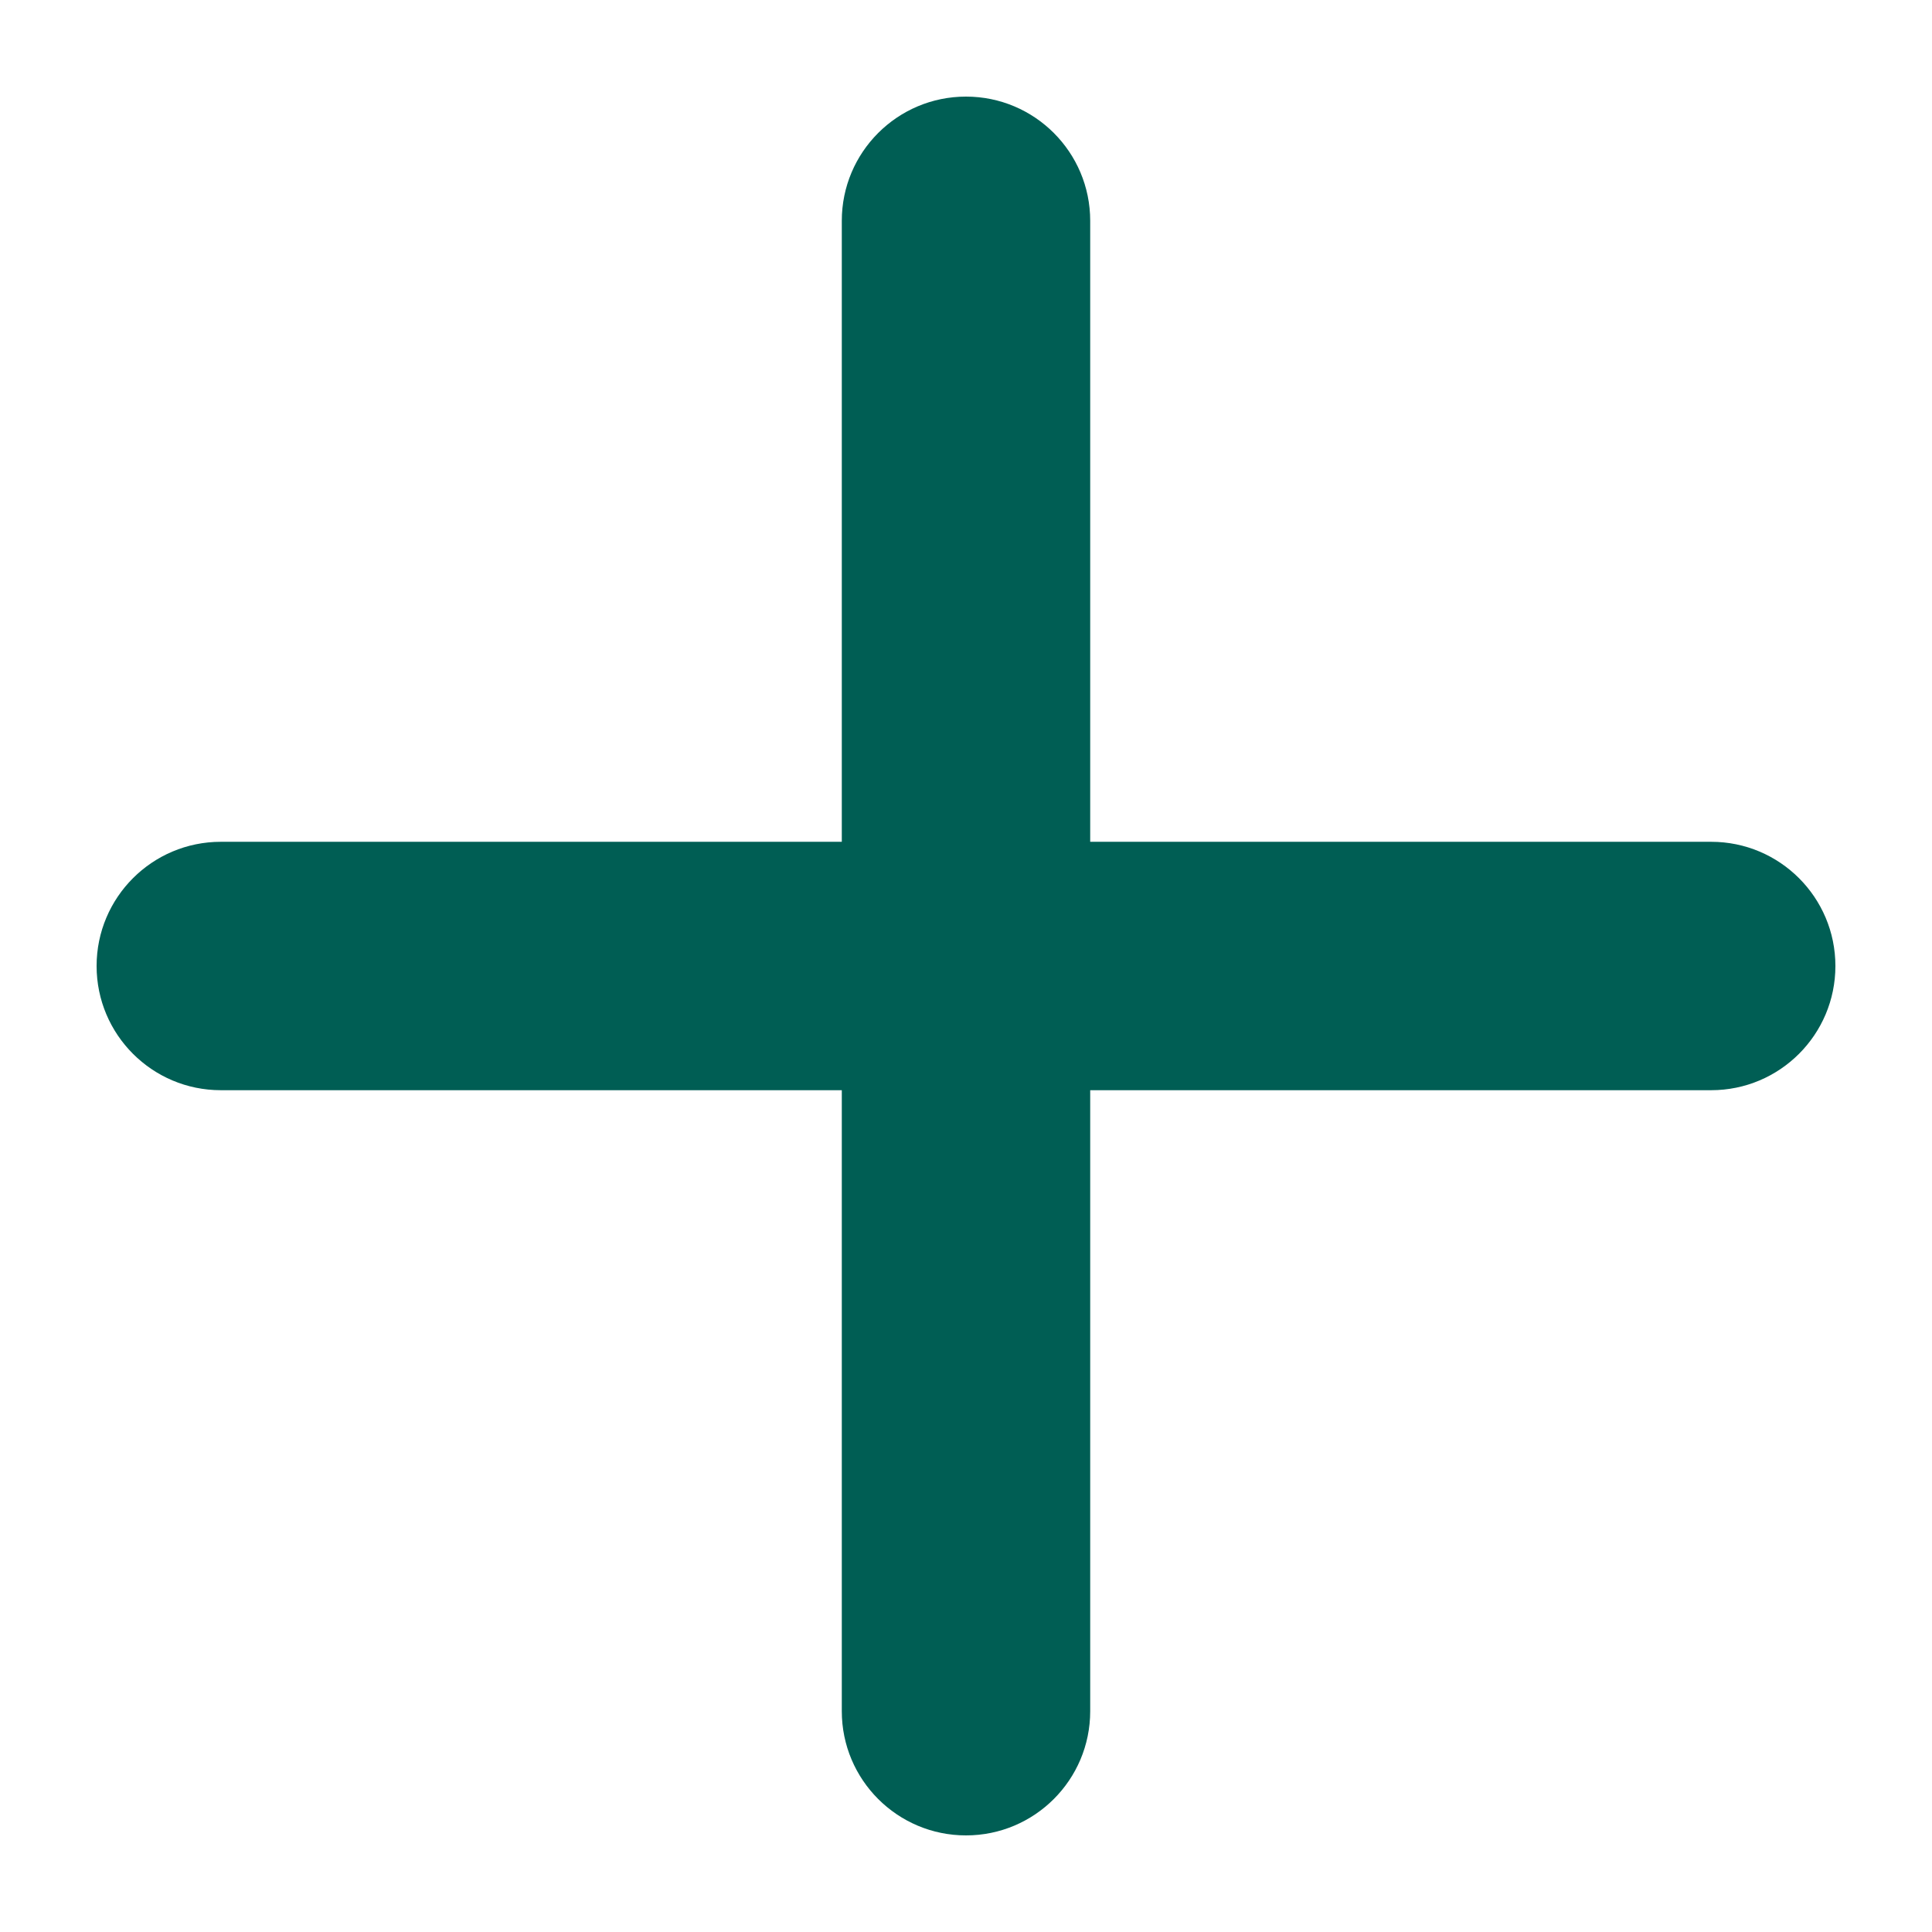
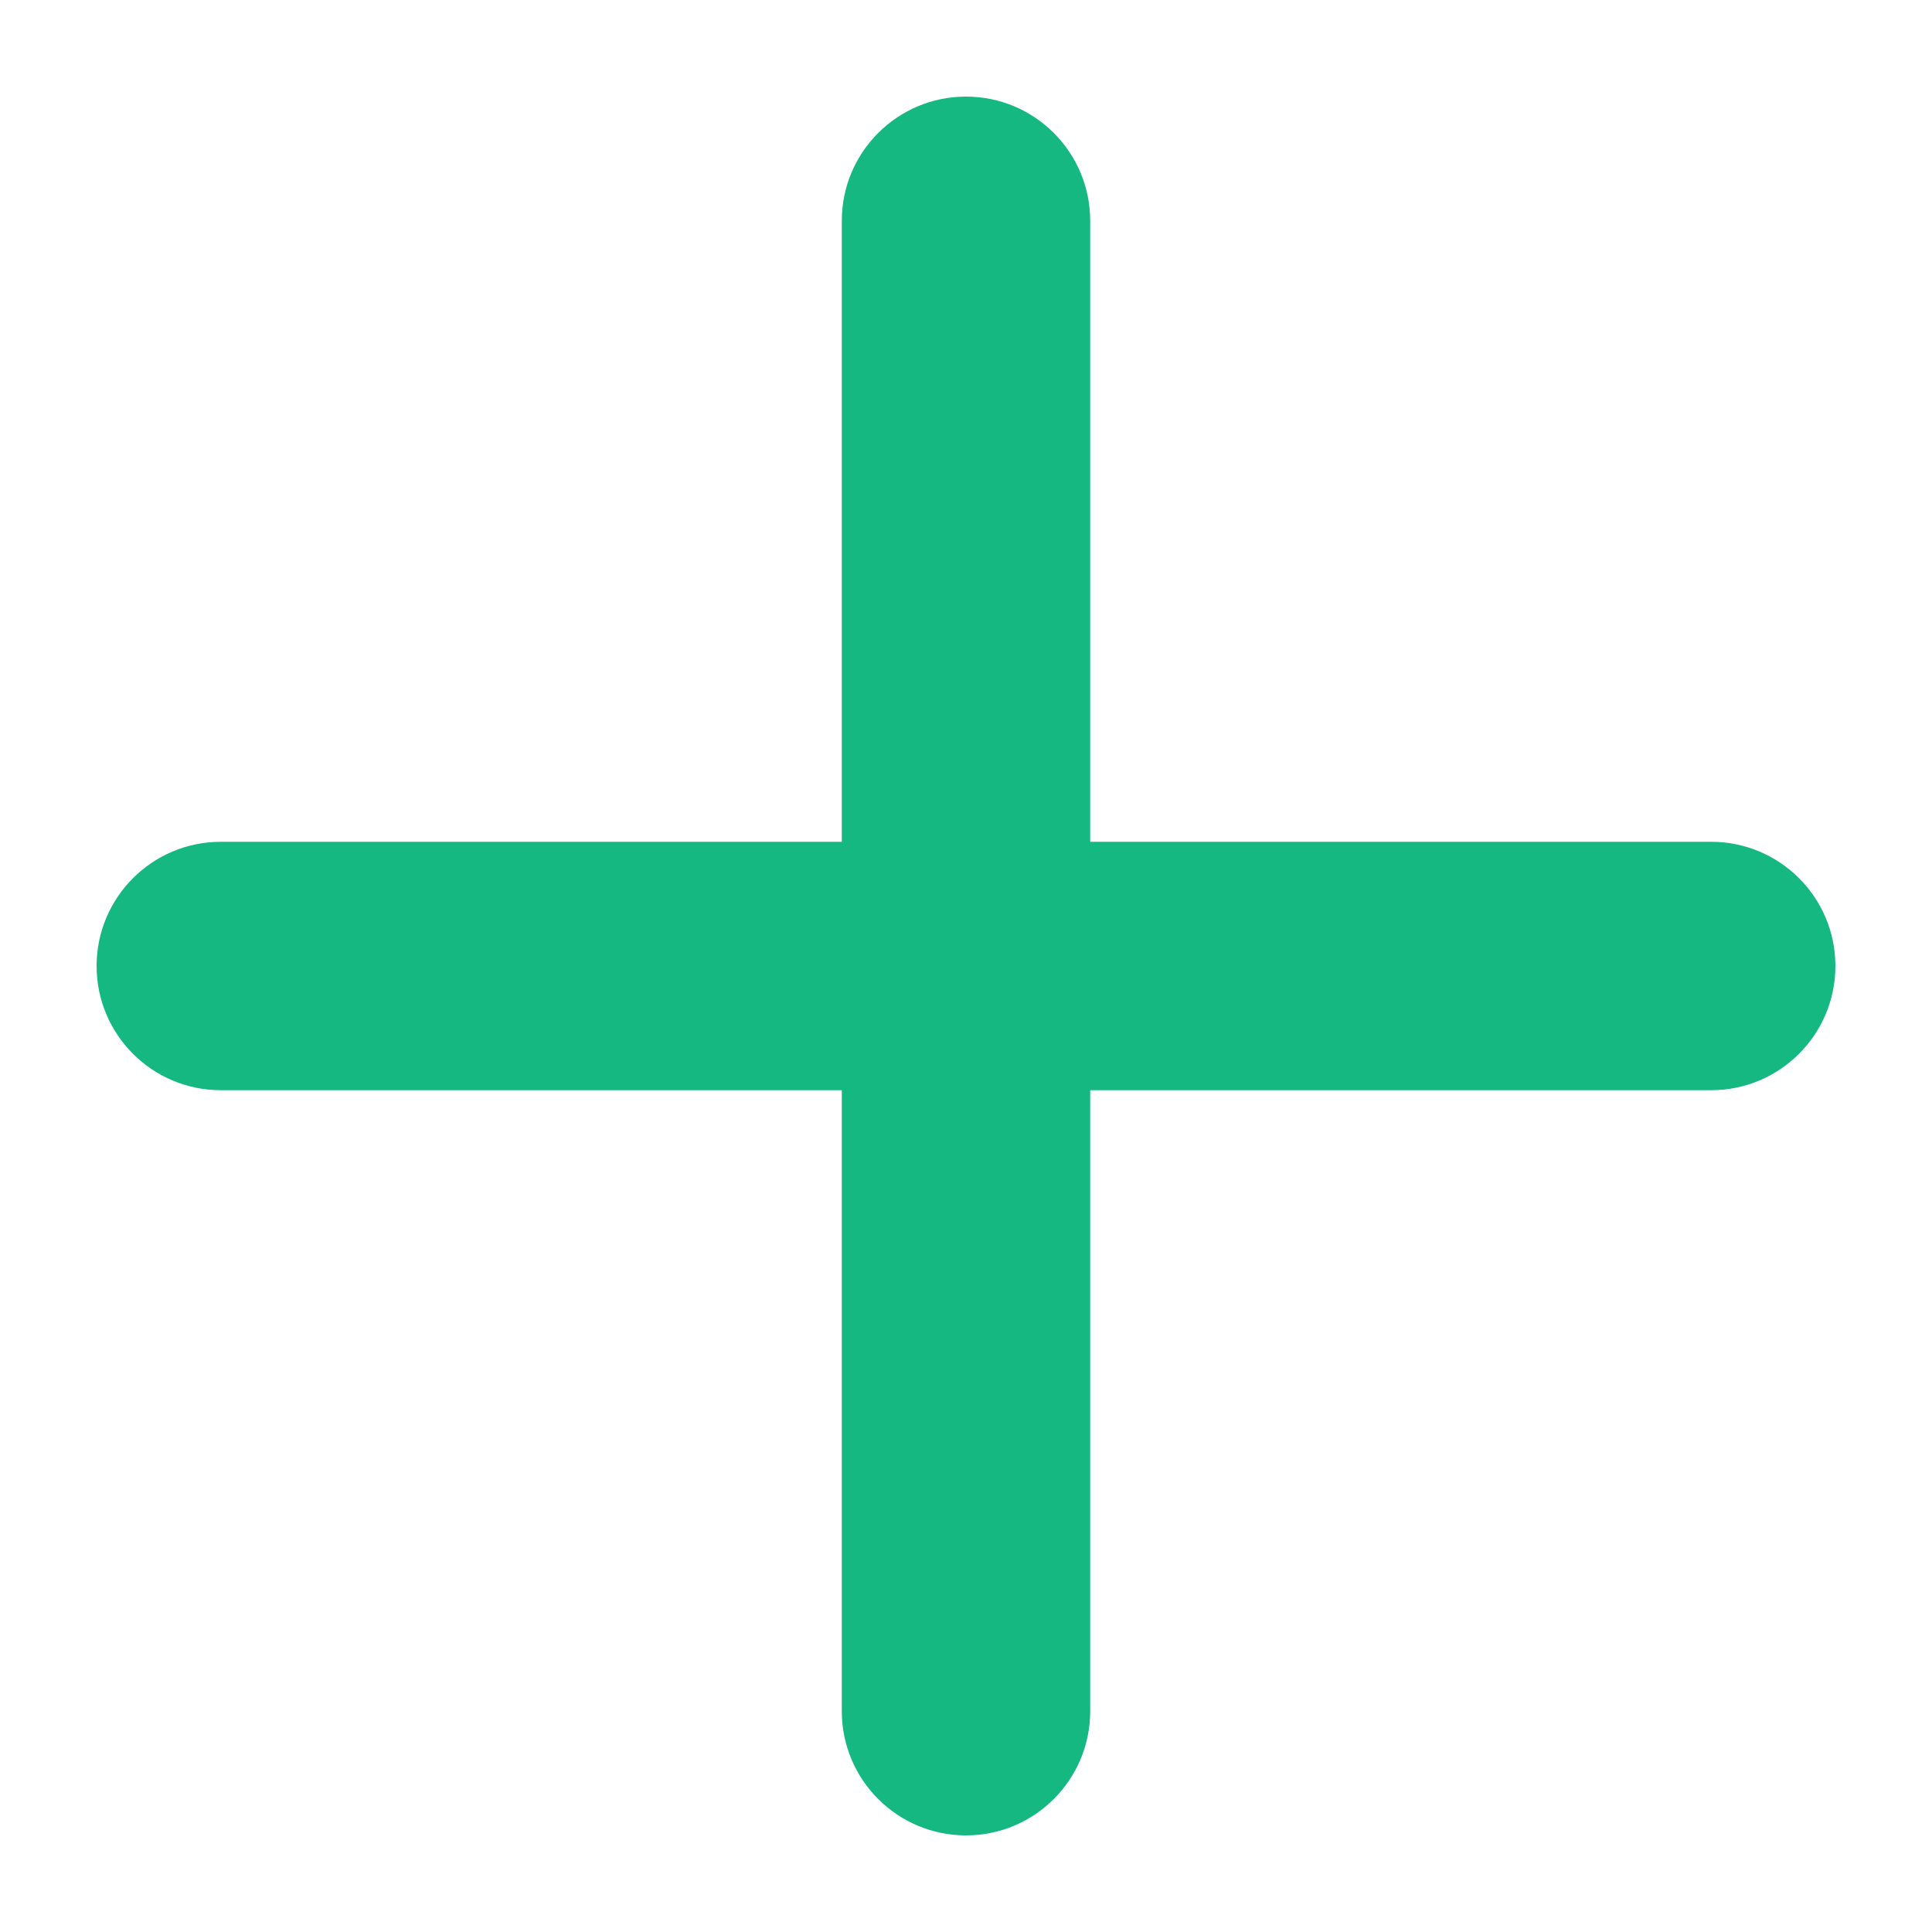
<svg xmlns="http://www.w3.org/2000/svg" width="14" height="14" class="mr-2" viewBox="0 0 14 14" fill="none">
-   <path fill-rule="evenodd" clip-rule="evenodd" d="M7 0.7C7.497 0.7 7.9 1.103 7.9 1.6V6.1H12.4C12.897 6.1 13.3 6.503 13.3 7C13.3 7.497 12.897 7.9 12.4 7.9H7.9V12.4C7.9 12.897 7.497 13.3 7 13.3C6.503 13.3 6.1 12.897 6.1 12.4V7.9H1.6C1.103 7.9 0.7 7.497 0.7 7C0.7 6.503 1.103 6.1 1.6 6.1L6.1 6.1V1.6C6.1 1.103 6.503 0.7 7 0.7Z" fill="#005E54" />
+   <path fill-rule="evenodd" clip-rule="evenodd" d="M7 0.7C7.497 0.7 7.9 1.103 7.9 1.6V6.1H12.4C12.897 6.1 13.3 6.503 13.3 7C13.3 7.497 12.897 7.9 12.4 7.9H7.9V12.4C7.9 12.897 7.497 13.3 7 13.3C6.503 13.3 6.1 12.897 6.1 12.4V7.9H1.6C1.103 7.9 0.7 7.497 0.7 7C0.7 6.503 1.103 6.1 1.6 6.1L6.1 6.1V1.6C6.1 1.103 6.503 0.7 7 0.7Z" fill="#15B881" />
</svg>
